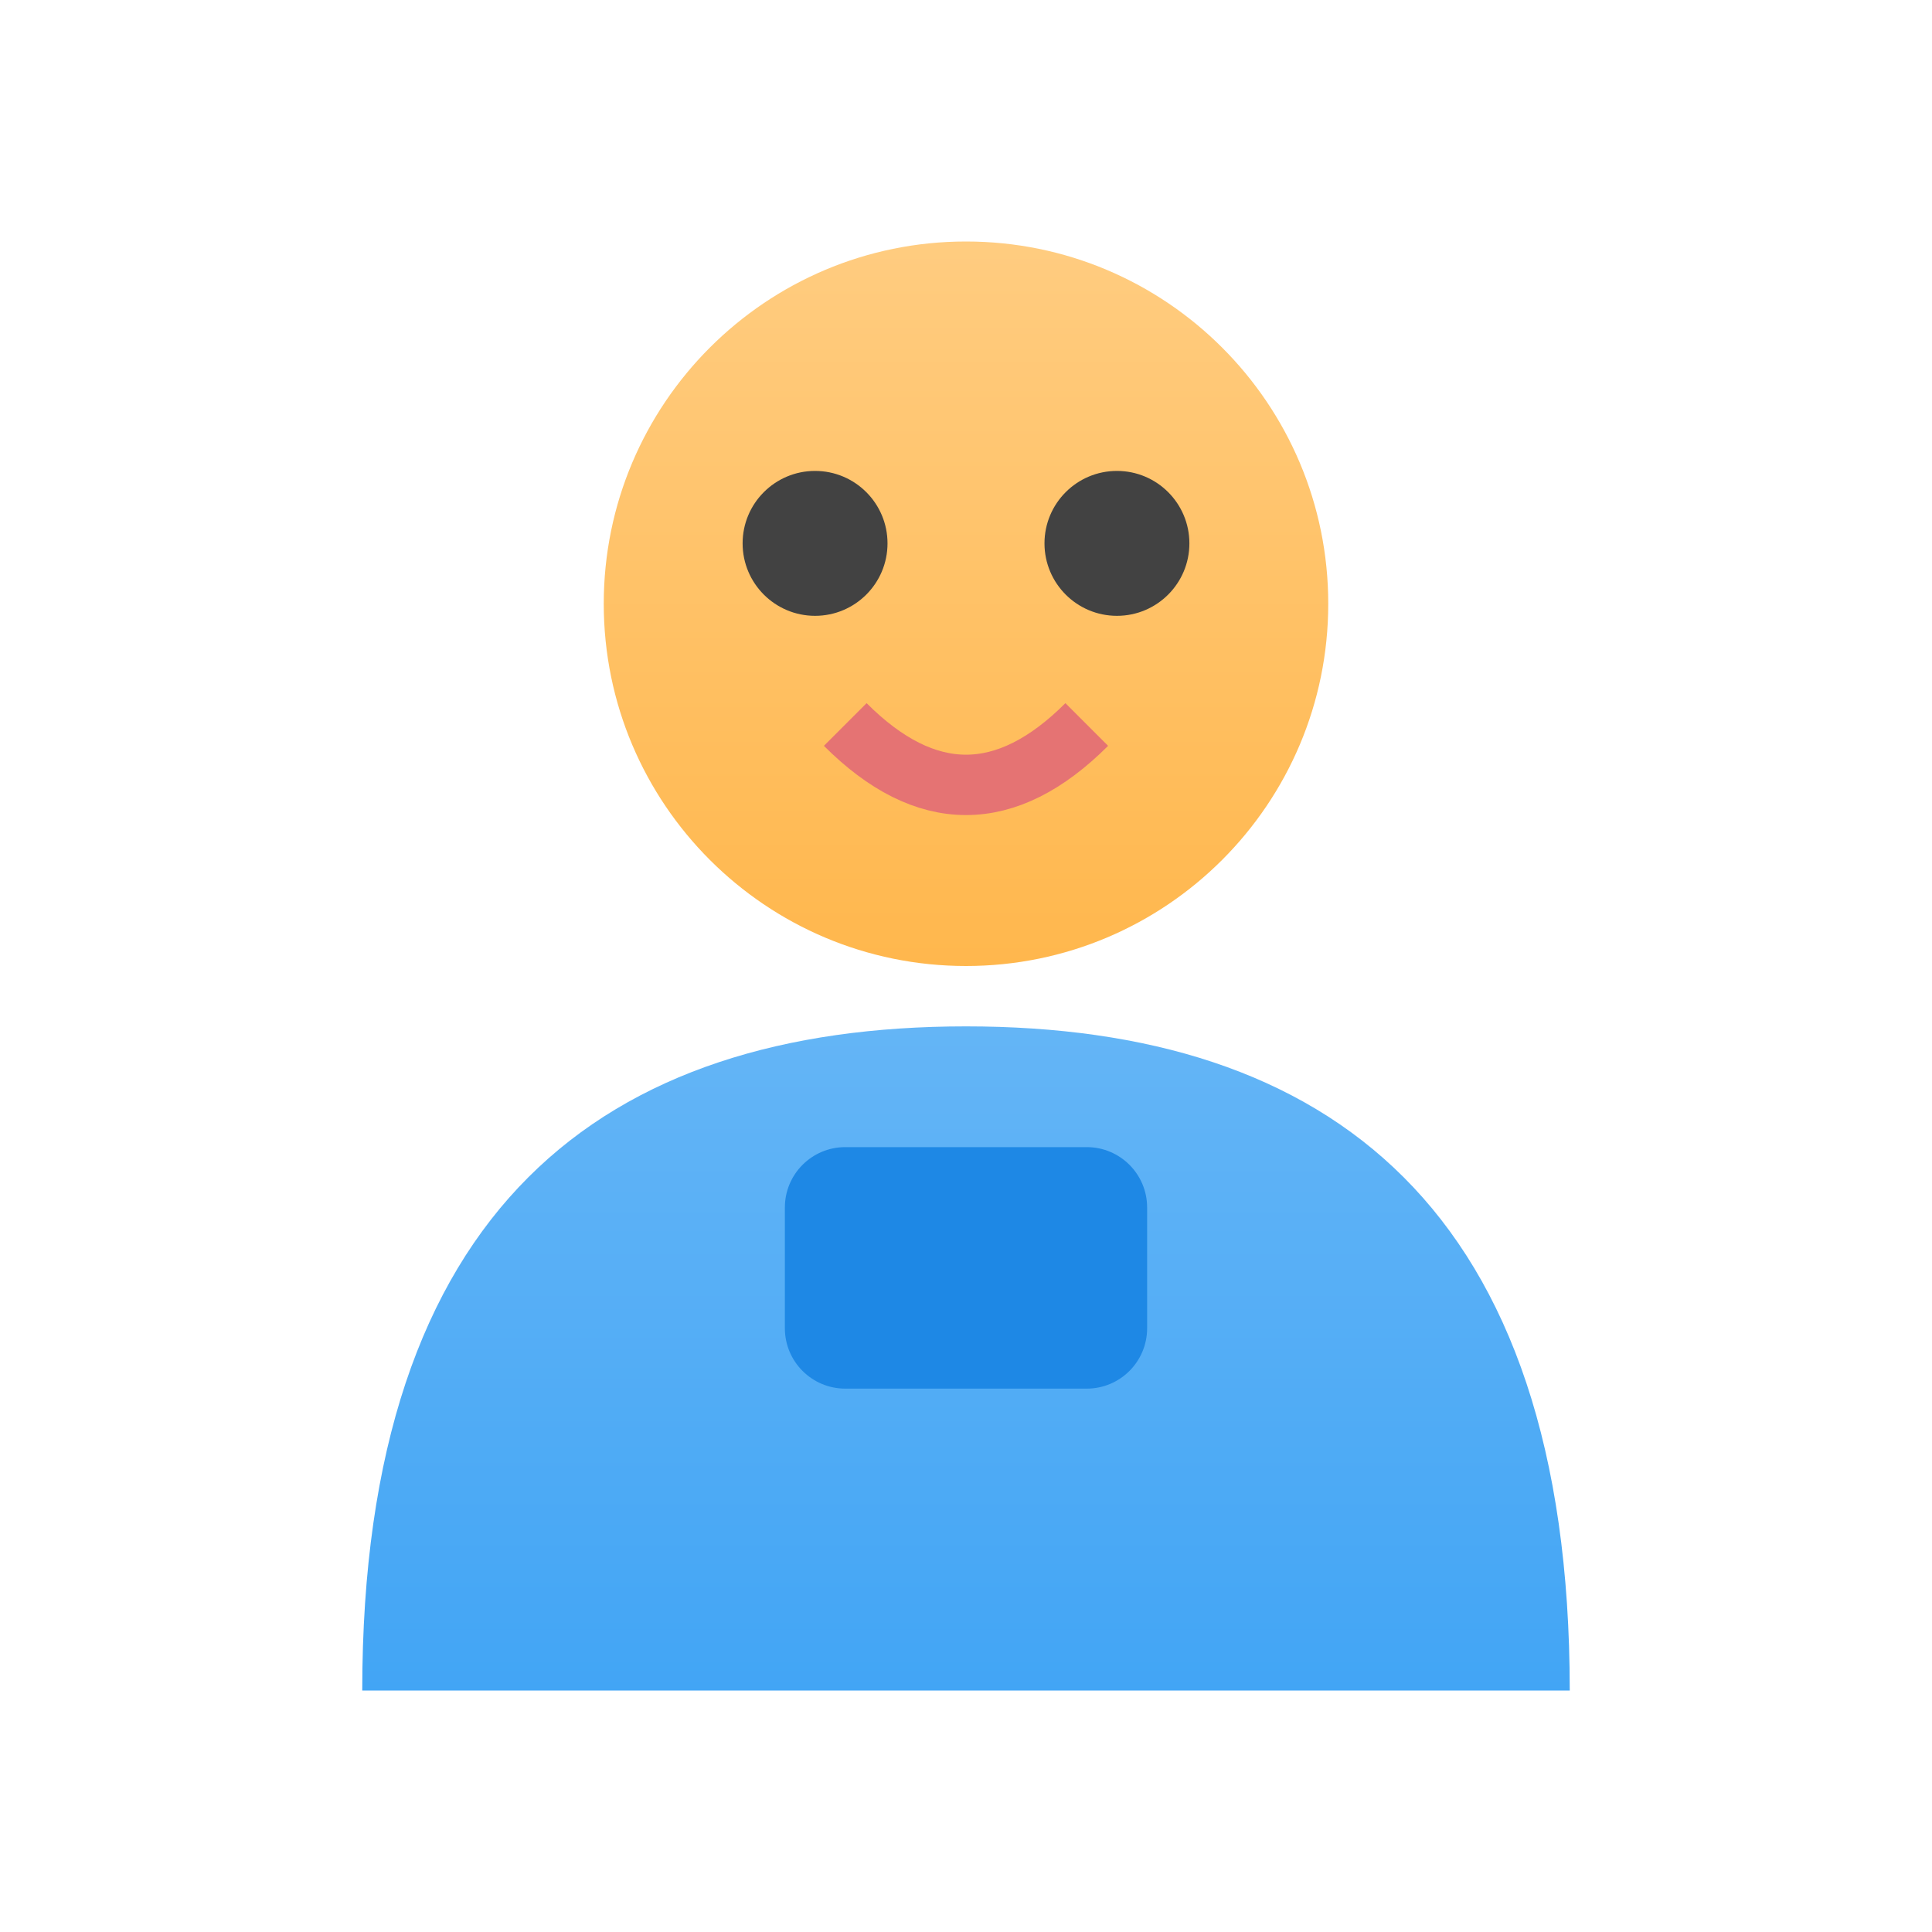
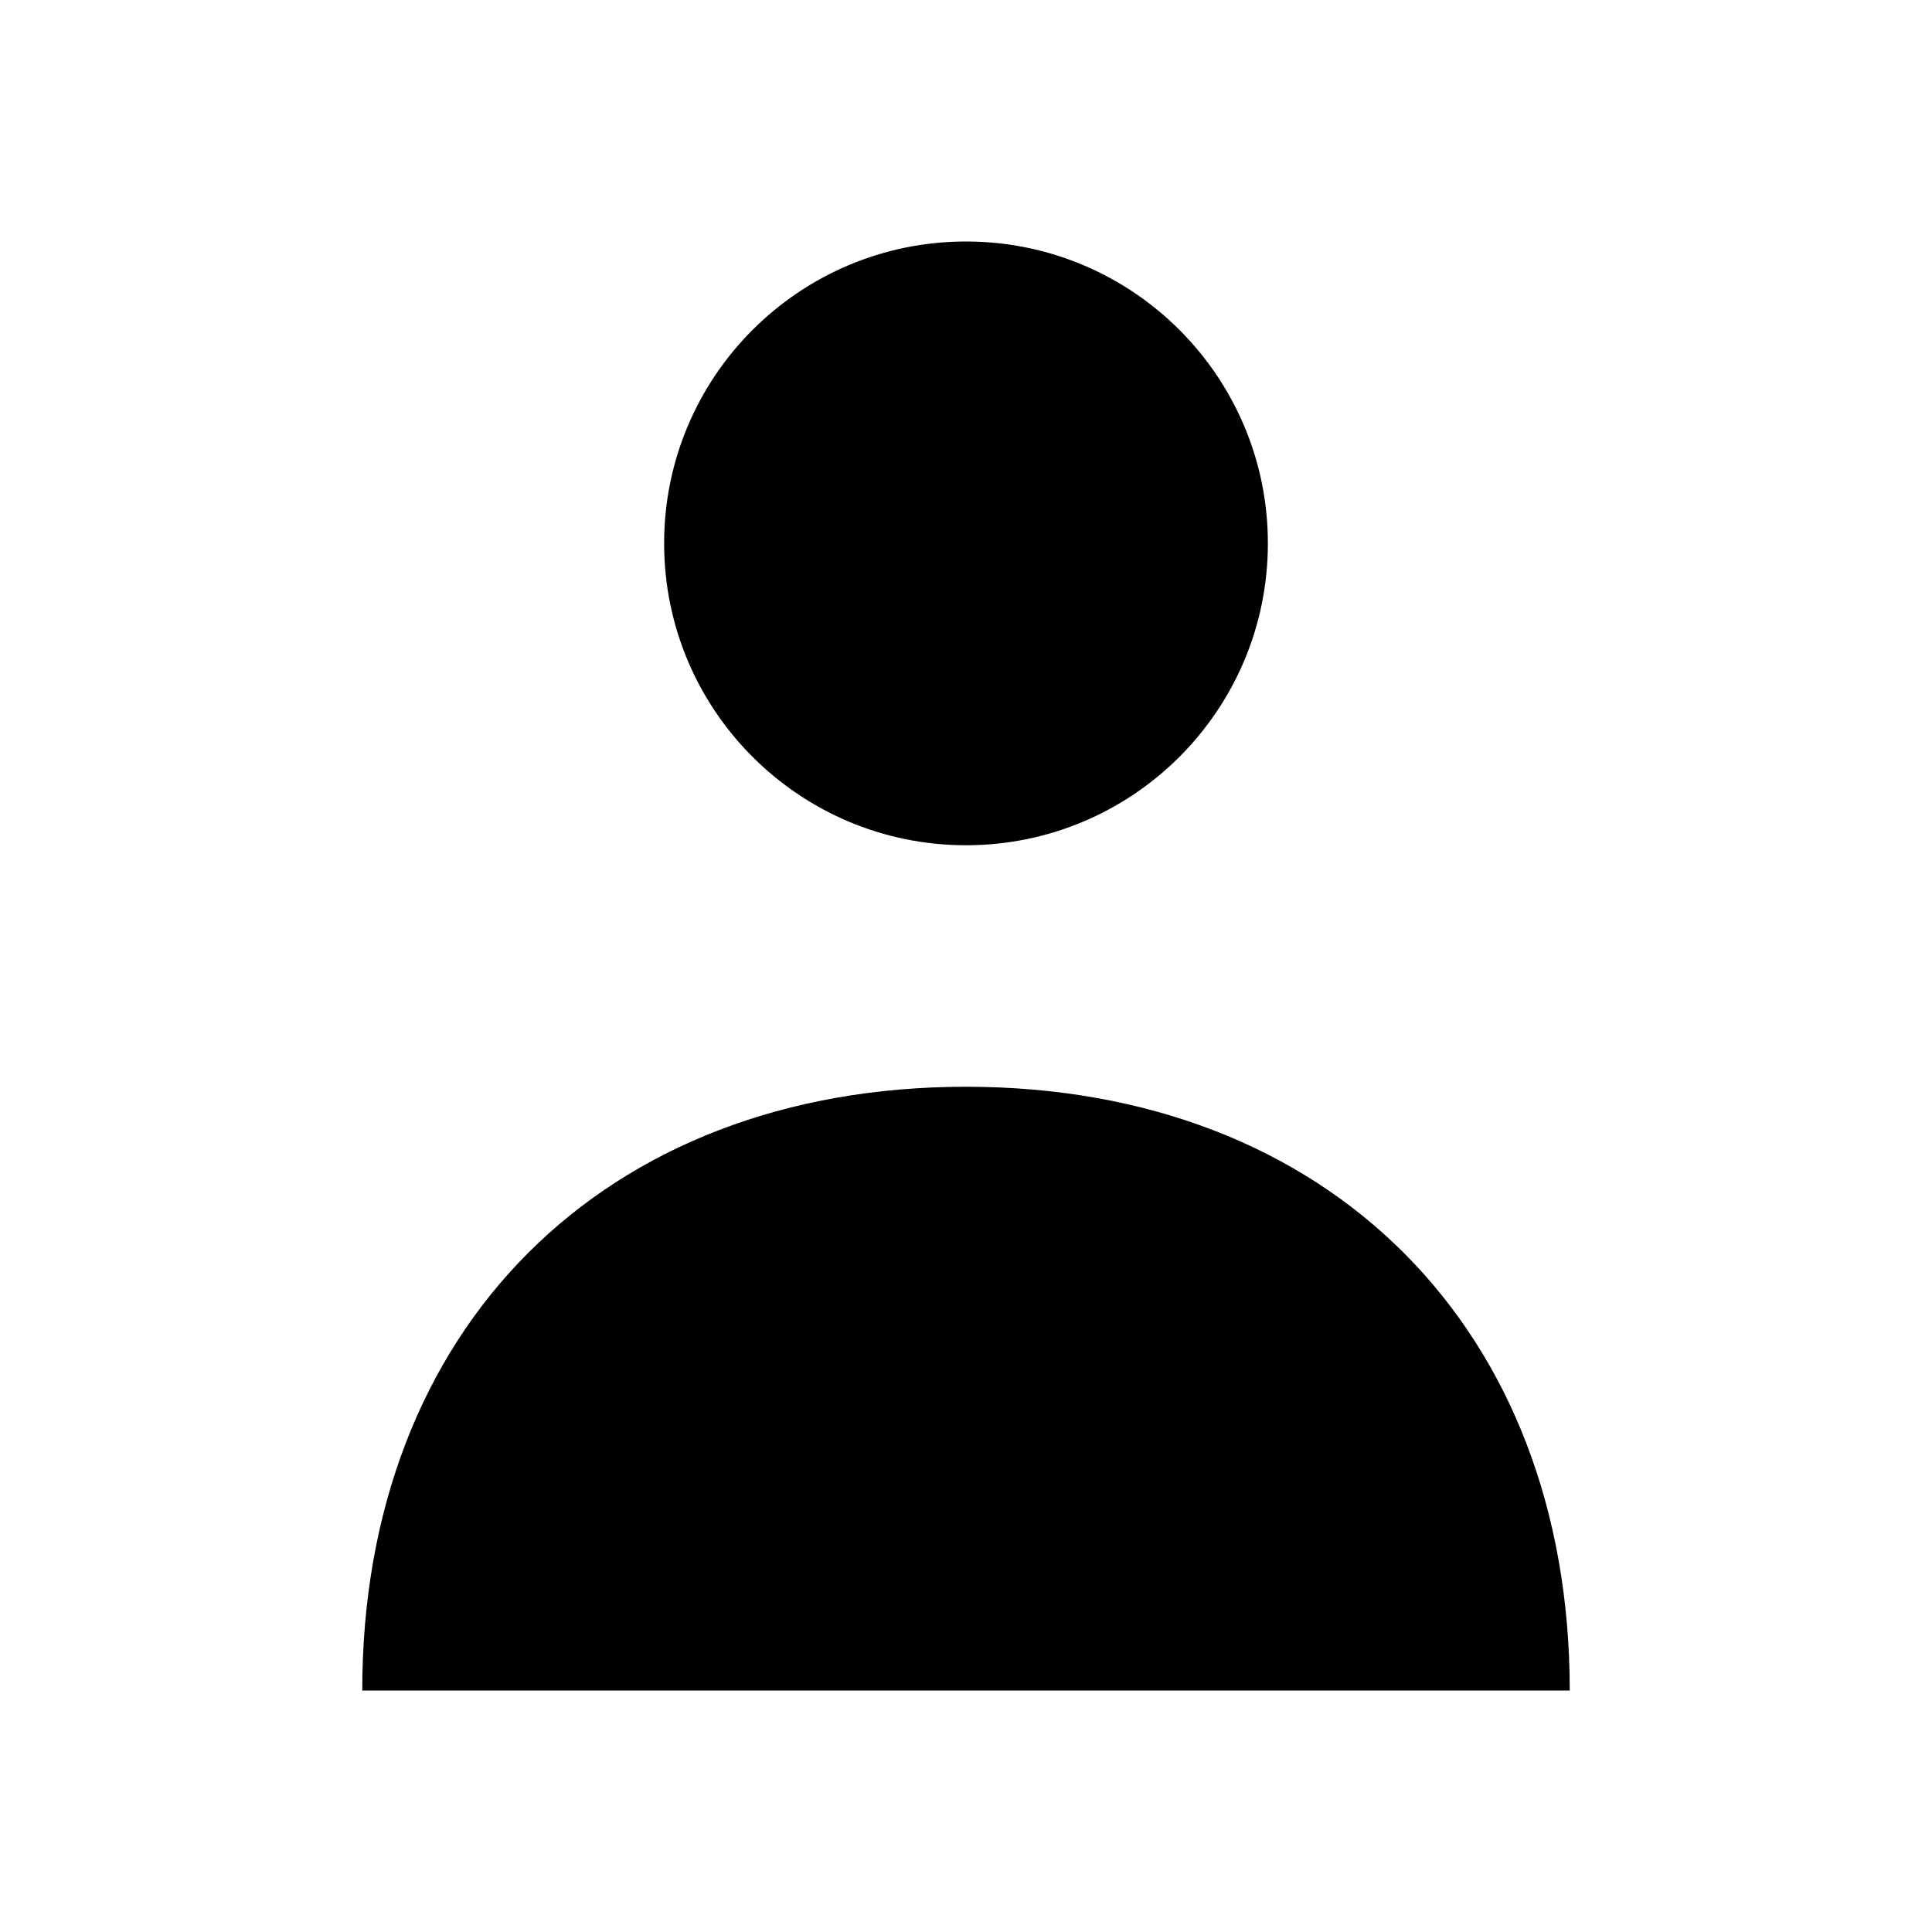
<svg xmlns="http://www.w3.org/2000/svg" viewBox="0 0 32 32">
-   <defs>
-     <linearGradient id="profileHead" x1="0%" y1="0%" x2="0%" y2="100%">
-       <stop offset="0%" style="stop-color:#FFCC80" />
-       <stop offset="100%" style="stop-color:#FFB74D" />
-     </linearGradient>
-     <linearGradient id="profileBody" x1="0%" y1="0%" x2="0%" y2="100%">
-       <stop offset="0%" style="stop-color:#64B5F6" />
-       <stop offset="100%" style="stop-color:#42A5F5" />
-     </linearGradient>
-   </defs>
-   <circle cx="16" cy="10" r="6" fill="url(#profileHead)" />
-   <circle cx="13.5" cy="9" r="1.2" fill="#424242" />
-   <circle cx="18.5" cy="9" r="1.2" fill="#424242" />
-   <path d="M14 12 Q16 14 18 12" stroke="#E57373" stroke-width="1" fill="none" />
-   <path d="M6 28 C6 20 10 17 16 17 C22 17 26 20 26 28 Z" fill="url(#profileBody)" />
-   <rect x="13" y="19" width="6" height="4" rx="1" fill="#1E88E5" />
+   <circle cx="16" cy="9" r="5" />
+   <path d="M6 28c0-6 4-10 10-10s10 4 10 10H6z" />
+   <circle cx="14" cy="8" r="0.8" />
+   <circle cx="18" cy="8" r="0.8" />
+   <path d="M14 11c0.6 0.6 3.4 0.6 4 0" stroke="currentColor" stroke-width="0.5" fill="none" />
</svg>
